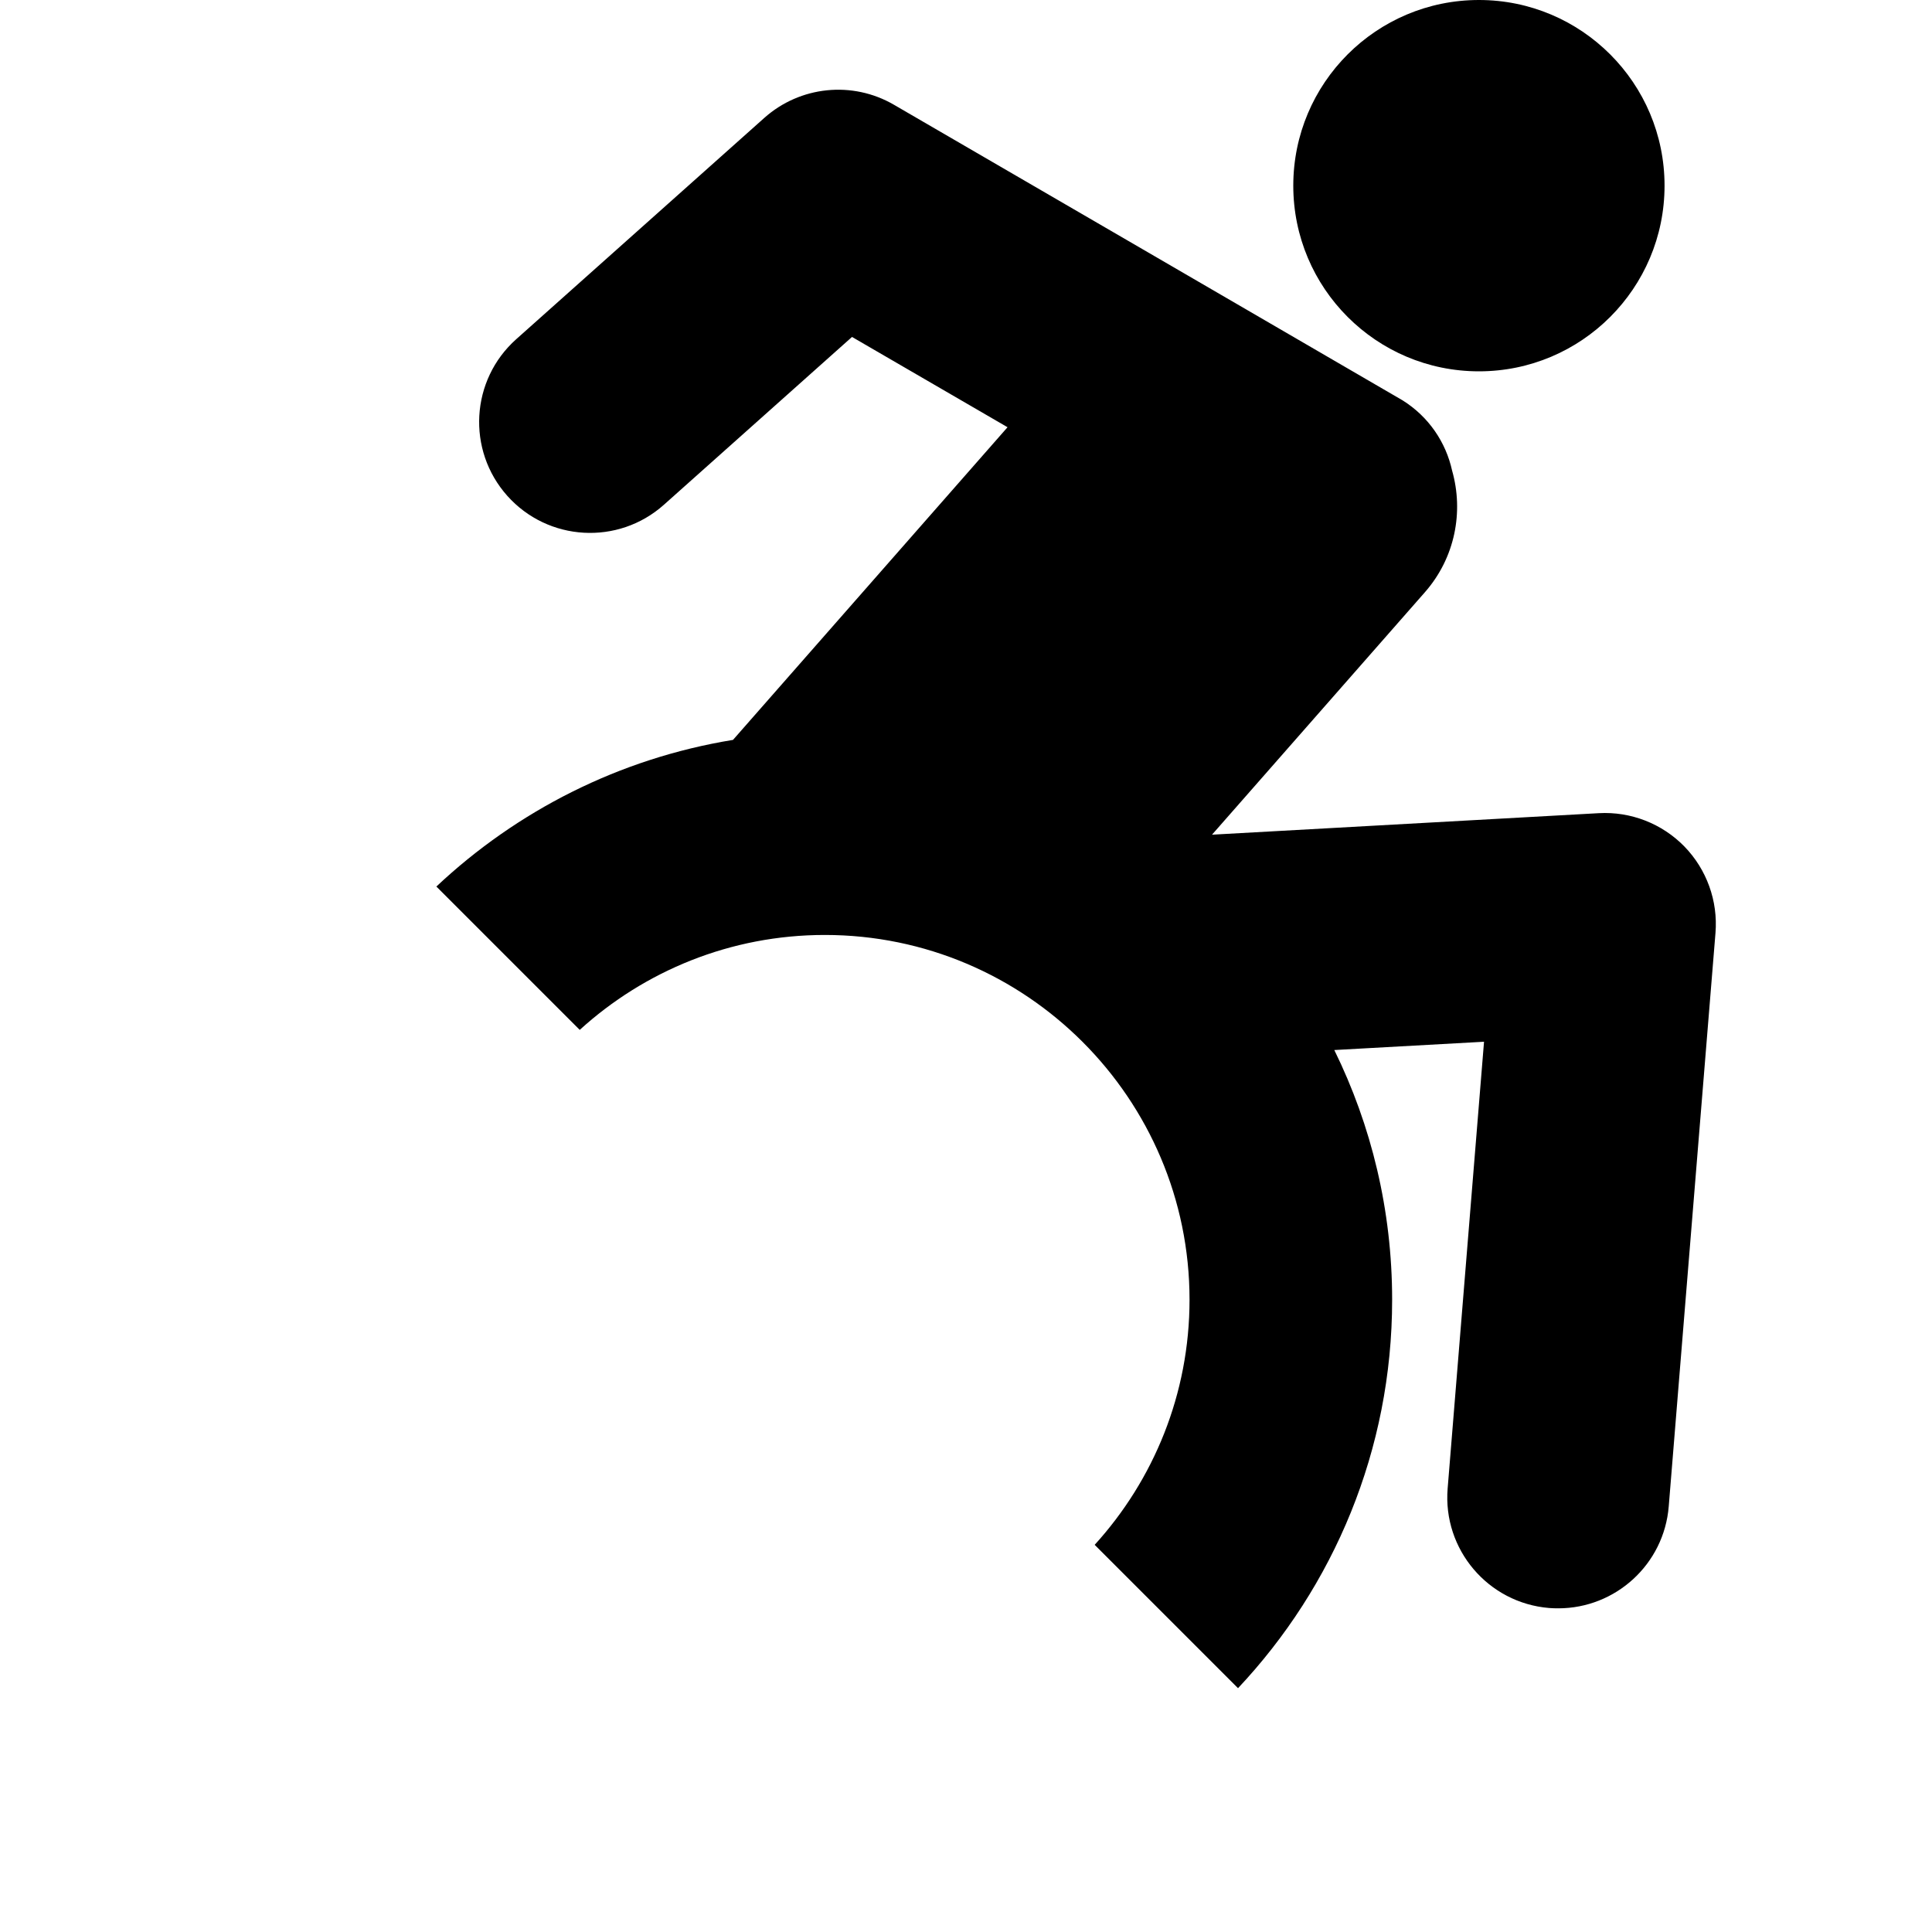
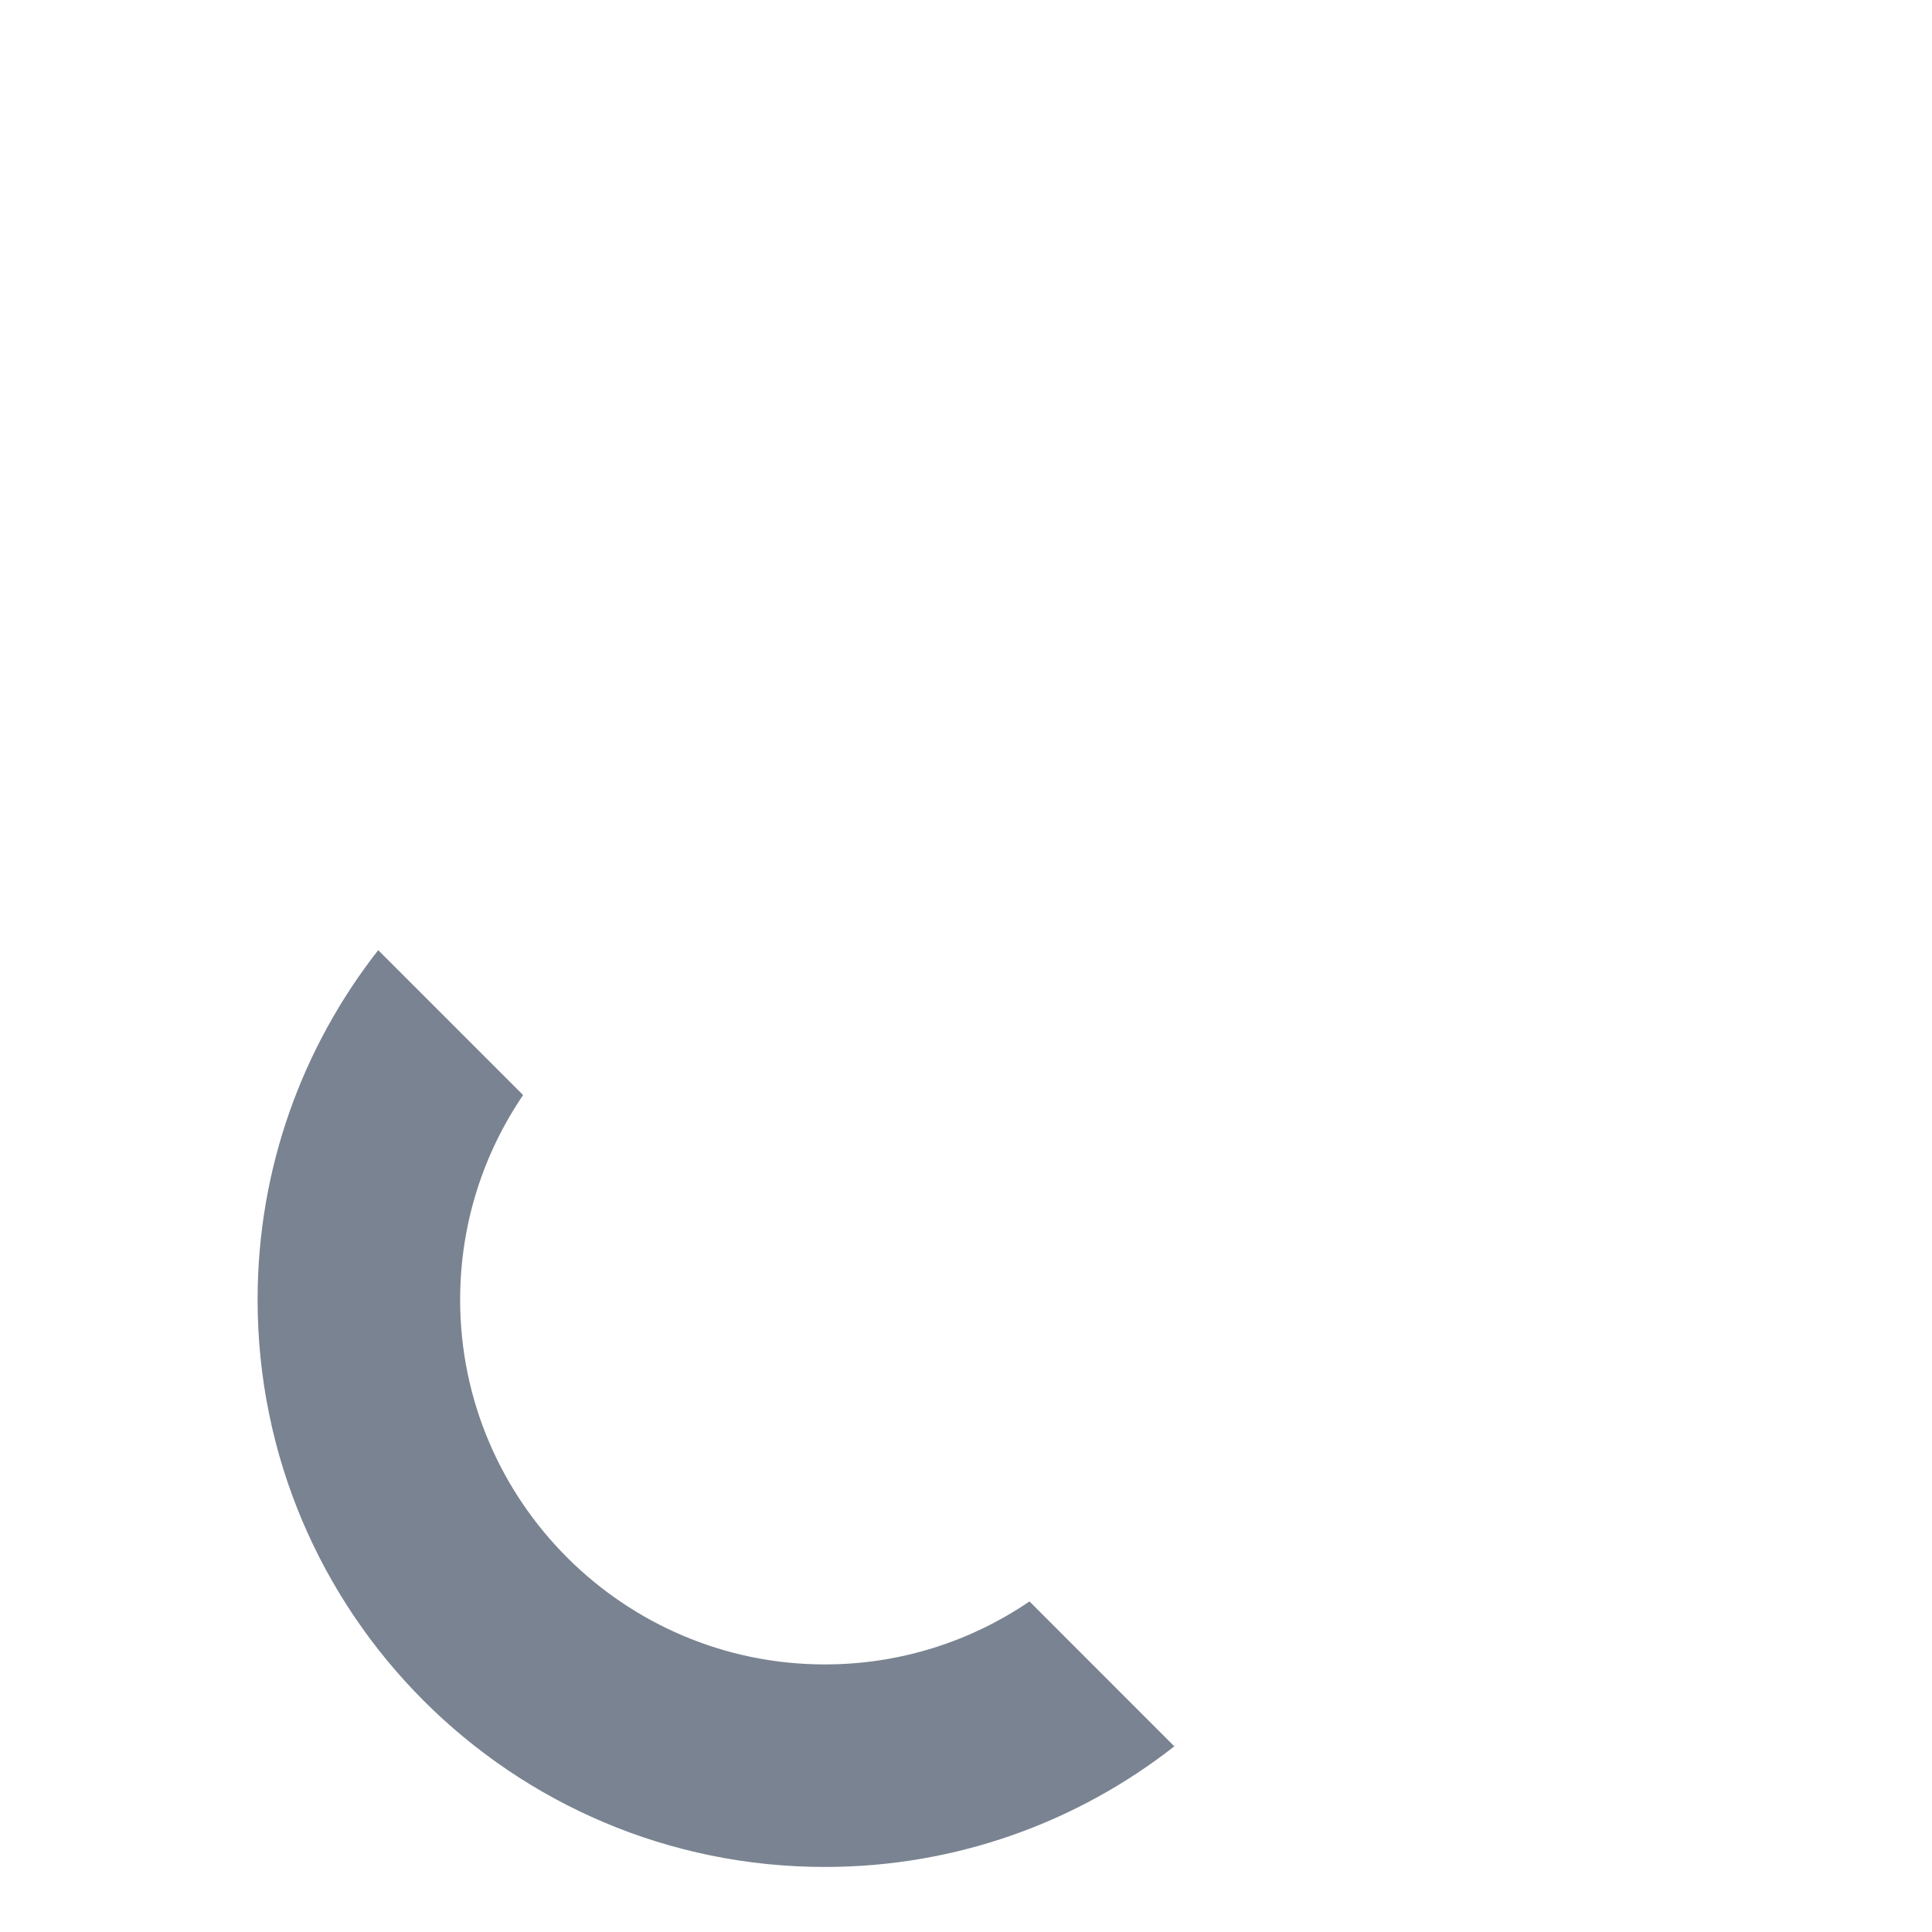
- <svg xmlns="http://www.w3.org/2000/svg" width="30" height="30" viewbox="" code="61652" transform="">
-   <path d="M11.869 1.83C12.425 1.335 13.236 1.252 13.88 1.626 13.88 1.626 21.768 6.208 21.78 6.217 22.187 6.472 22.452 6.87 22.548 7.307 22.73 7.946 22.596 8.661 22.125 9.197L22.125 9.197 18.82 12.961 24.825 12.627C25.322 12.599 25.807 12.788 26.155 13.144 26.502 13.501 26.678 13.99 26.638 14.486L26.638 14.486 25.912 23.392C25.839 24.292 25.085 24.974 24.197 24.974 24.15 24.974 24.103 24.973 24.055 24.969 23.107 24.891 22.401 24.06 22.479 23.112L22.479 23.112 23.044 16.176 20.719 16.305C21.294 17.475 21.617 18.791 21.617 20.182 21.617 22.517 20.707 24.637 19.224 26.214L19.224 26.214 16.998 23.988C17.913 22.982 18.471 21.646 18.471 20.182 18.471 17.059 15.931 14.518 12.808 14.518 11.344 14.518 10.008 15.077 9.002 15.992L9.002 15.992 6.776 13.766C8.025 12.592 9.615 11.777 11.382 11.489L11.382 11.489 15.645 6.634 13.23 5.232 10.309 7.838C9.599 8.471 8.511 8.409 7.877 7.699 7.244 6.989 7.306 5.9 8.016 5.267L8.016 5.267ZM22.965-4.53859172e-13C24.557-4.53859172e-13 25.847 1.291 25.847 2.883 25.847 4.475 24.557 5.766 22.965 5.766 21.372 5.766 20.082 4.475 20.082 2.883 20.082 1.291 21.372-4.53859172e-13 22.965-4.53859172e-13Z" />
+ <svg xmlns="http://www.w3.org/2000/svg" width="30px" height="30px" viewBox="0 0 30 30" version="1.1">
+   <g id="accessibility" stroke="none" stroke-width="1" fill="none" fill-rule="evenodd">
+     <g id="Group-10-Copy">
+       <rect id="Rectangle" x="0" y="0" width="30" height="30" />
+       <g id="Group" transform="translate(4, 14)" fill="#7A8391" fill-rule="nonzero">
+         <path d="M8.808,11.845 C5.686,11.845 3.145,9.304 3.145,6.182 C3.145,5.005 3.506,3.911 4.123,3.004 L1.873,0.754 C0.701,2.25 0,4.134 0,6.182 C0,11.046 3.944,14.99 8.808,14.99 C10.856,14.99 12.739,14.289 14.235,13.117 L11.986,10.867 C11.079,11.484 9.985,11.845 8.808,11.845 Z" id="Path" />
+       </g>
+     </g>
+   </g>
</svg>
